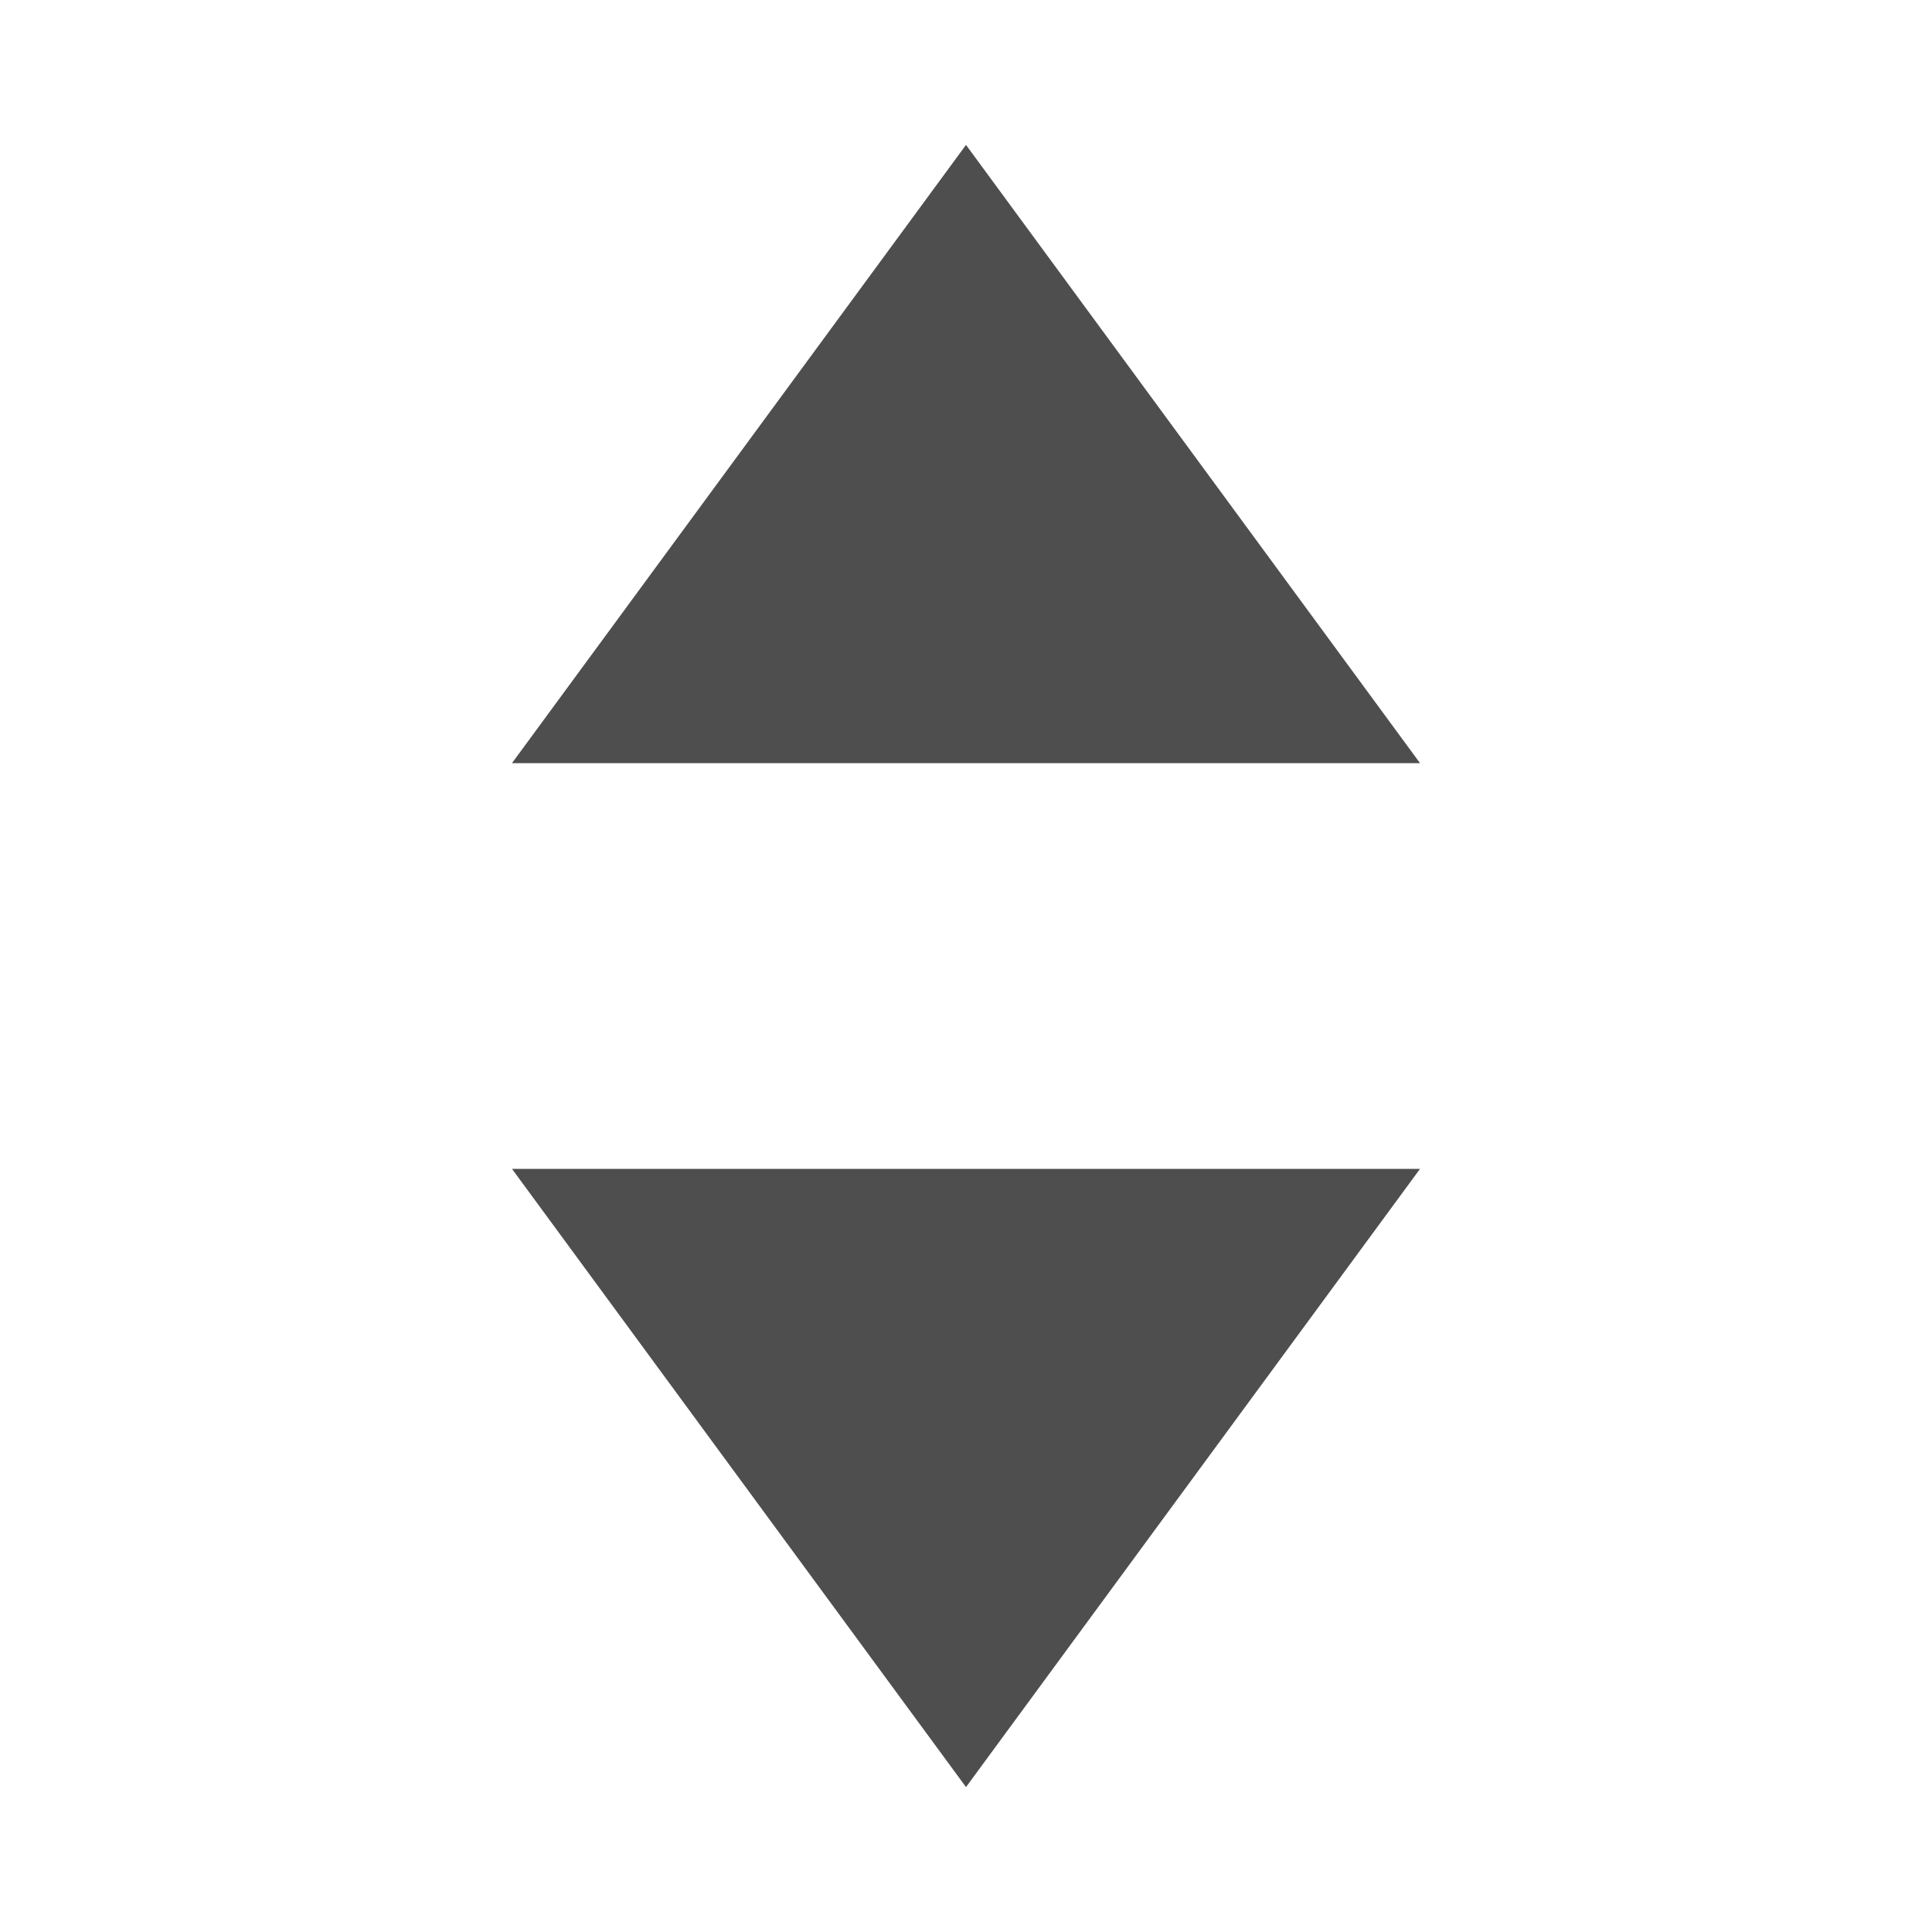
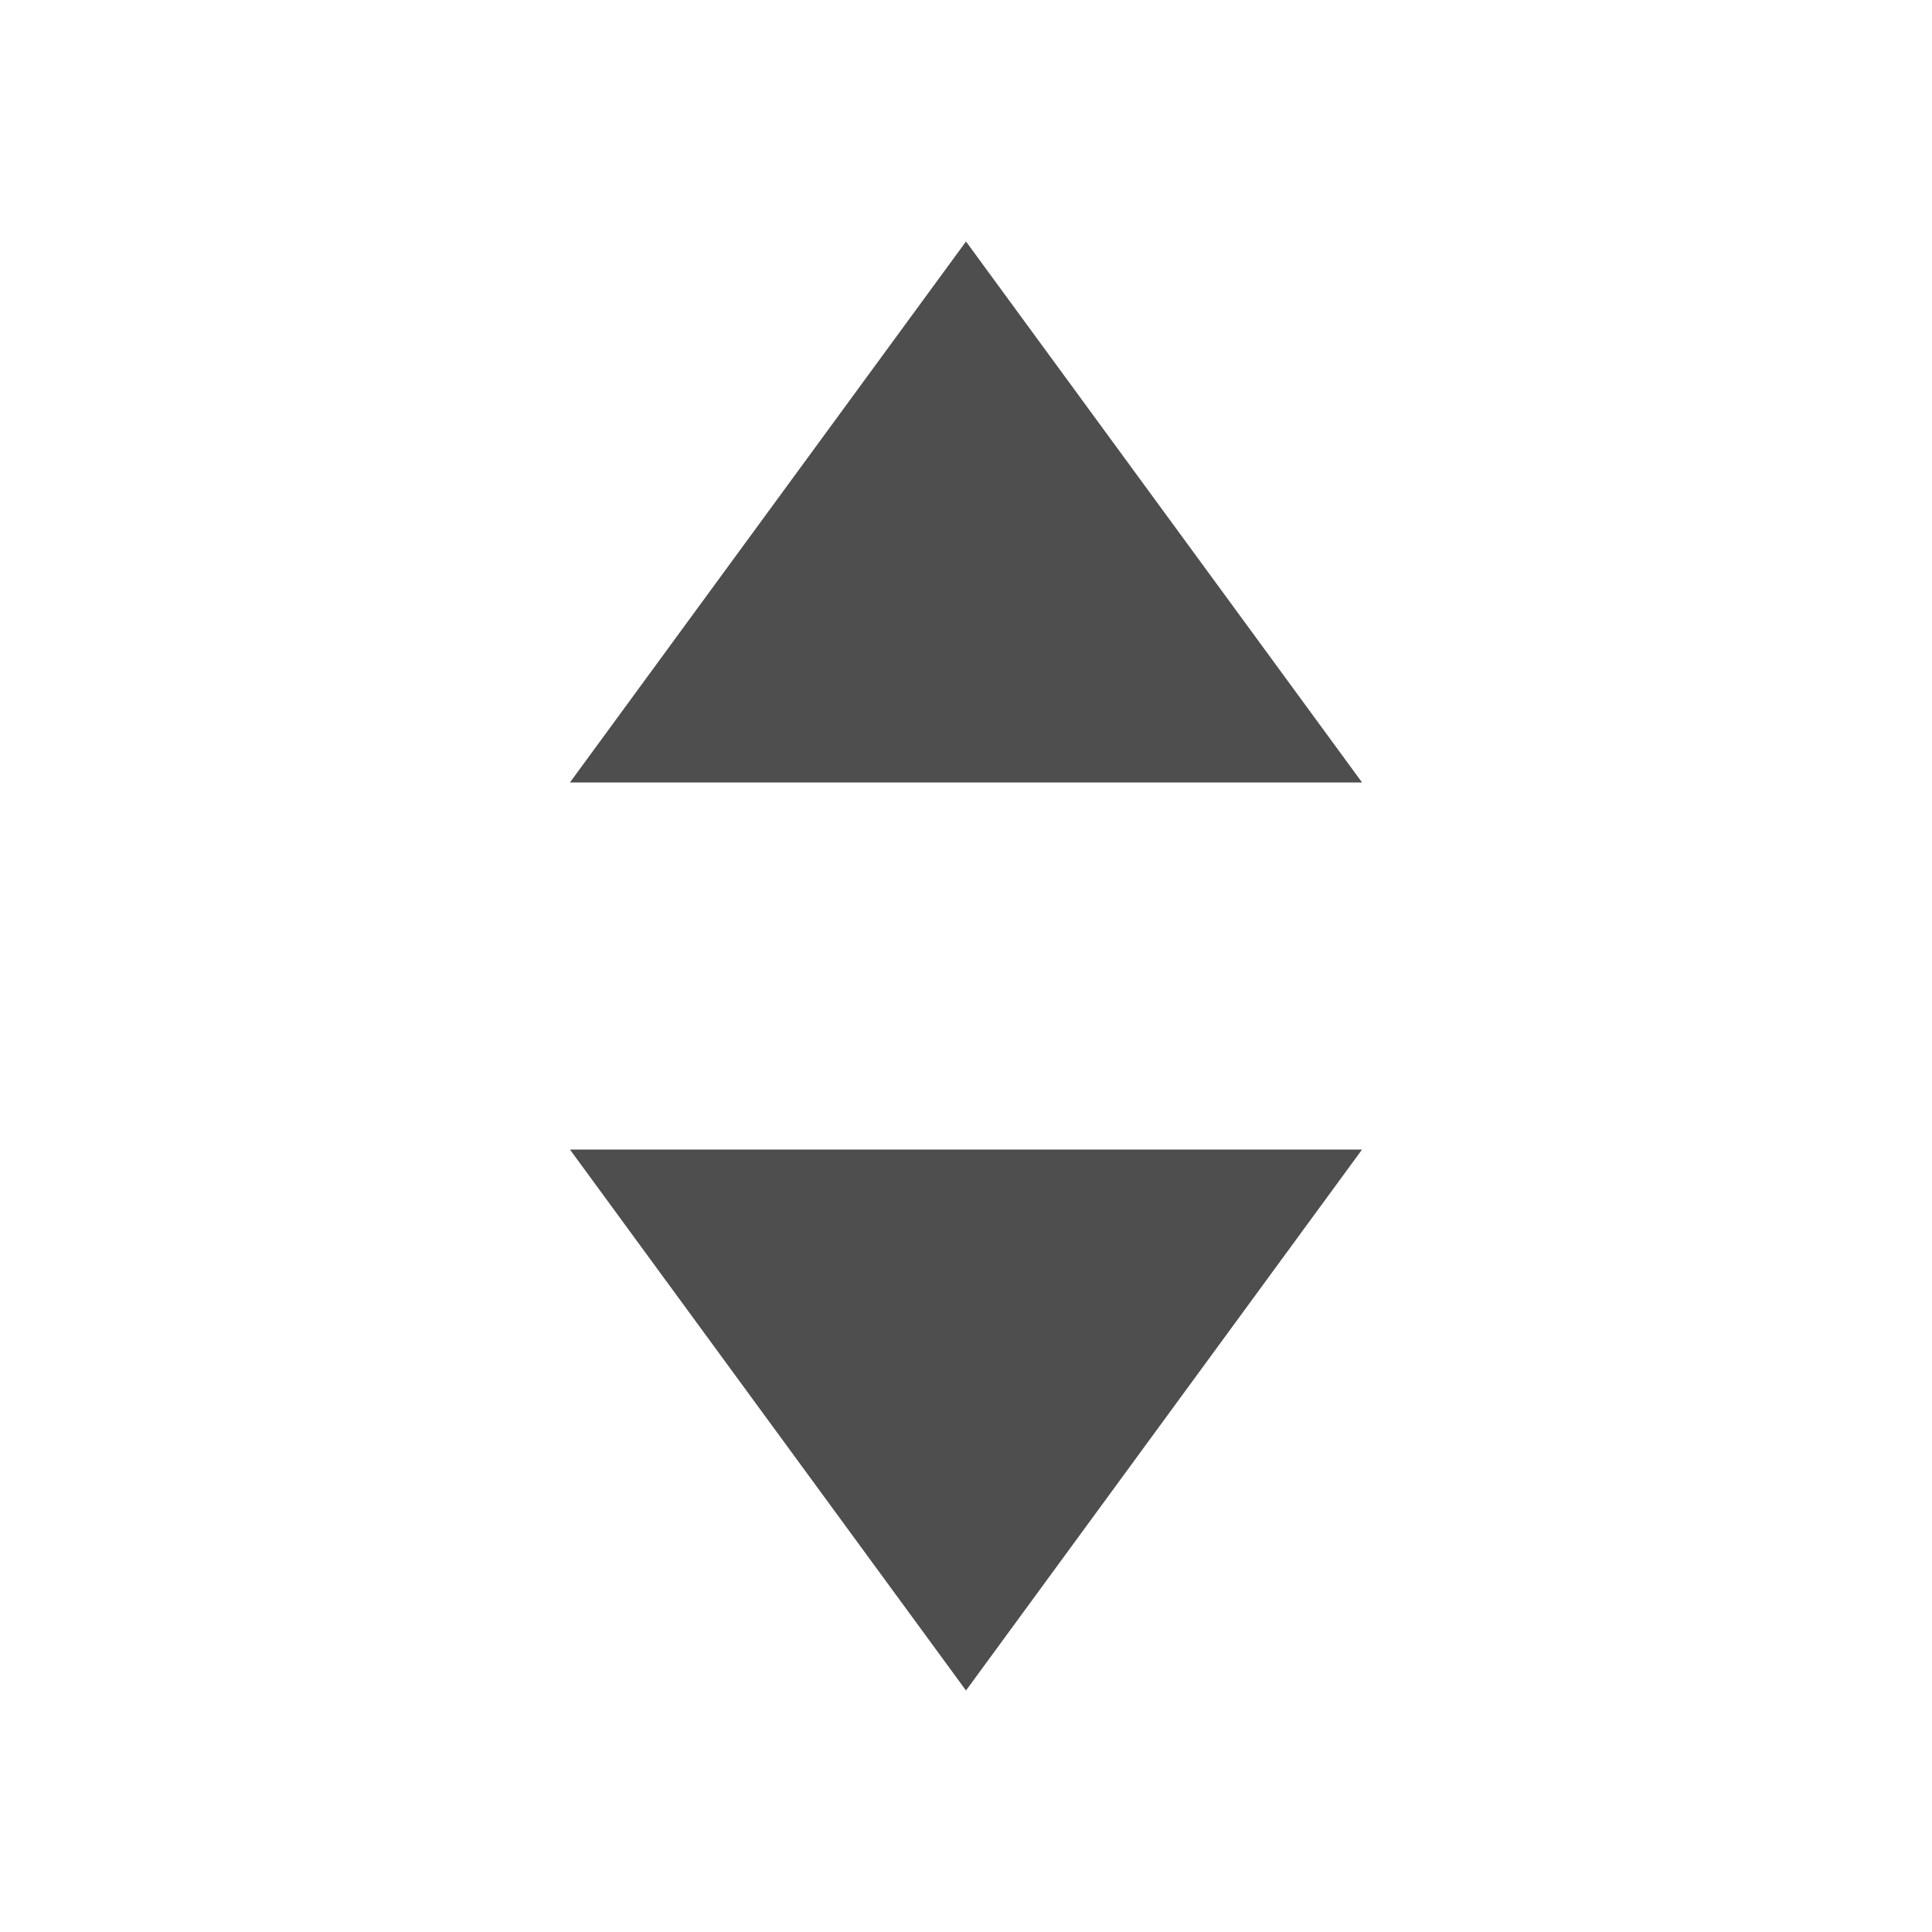
<svg xmlns="http://www.w3.org/2000/svg" version="1.1" id="Layer_1" x="0px" y="0px" viewBox="0 0 20 20" style="enable-background:new 0 0 20 20;" xml:space="preserve">
  <style type="text/css">
	.st0{fill:#4E4E4E;}
</style>
  <g>
-     <polygon class="st0" points="10,18.5 14.7,12.1 5.3,12.1  " />
-     <polygon class="st0" points="10,1.5 5.3,7.9 14.7,7.9  " />
+     <polygon class="st0" points="10,17.5 14.1,11.9 5.9,11.9  " />
+     <polygon class="st0" points="10,2.5 5.9,8.1 14.1,8.1  " />
  </g>
</svg>
